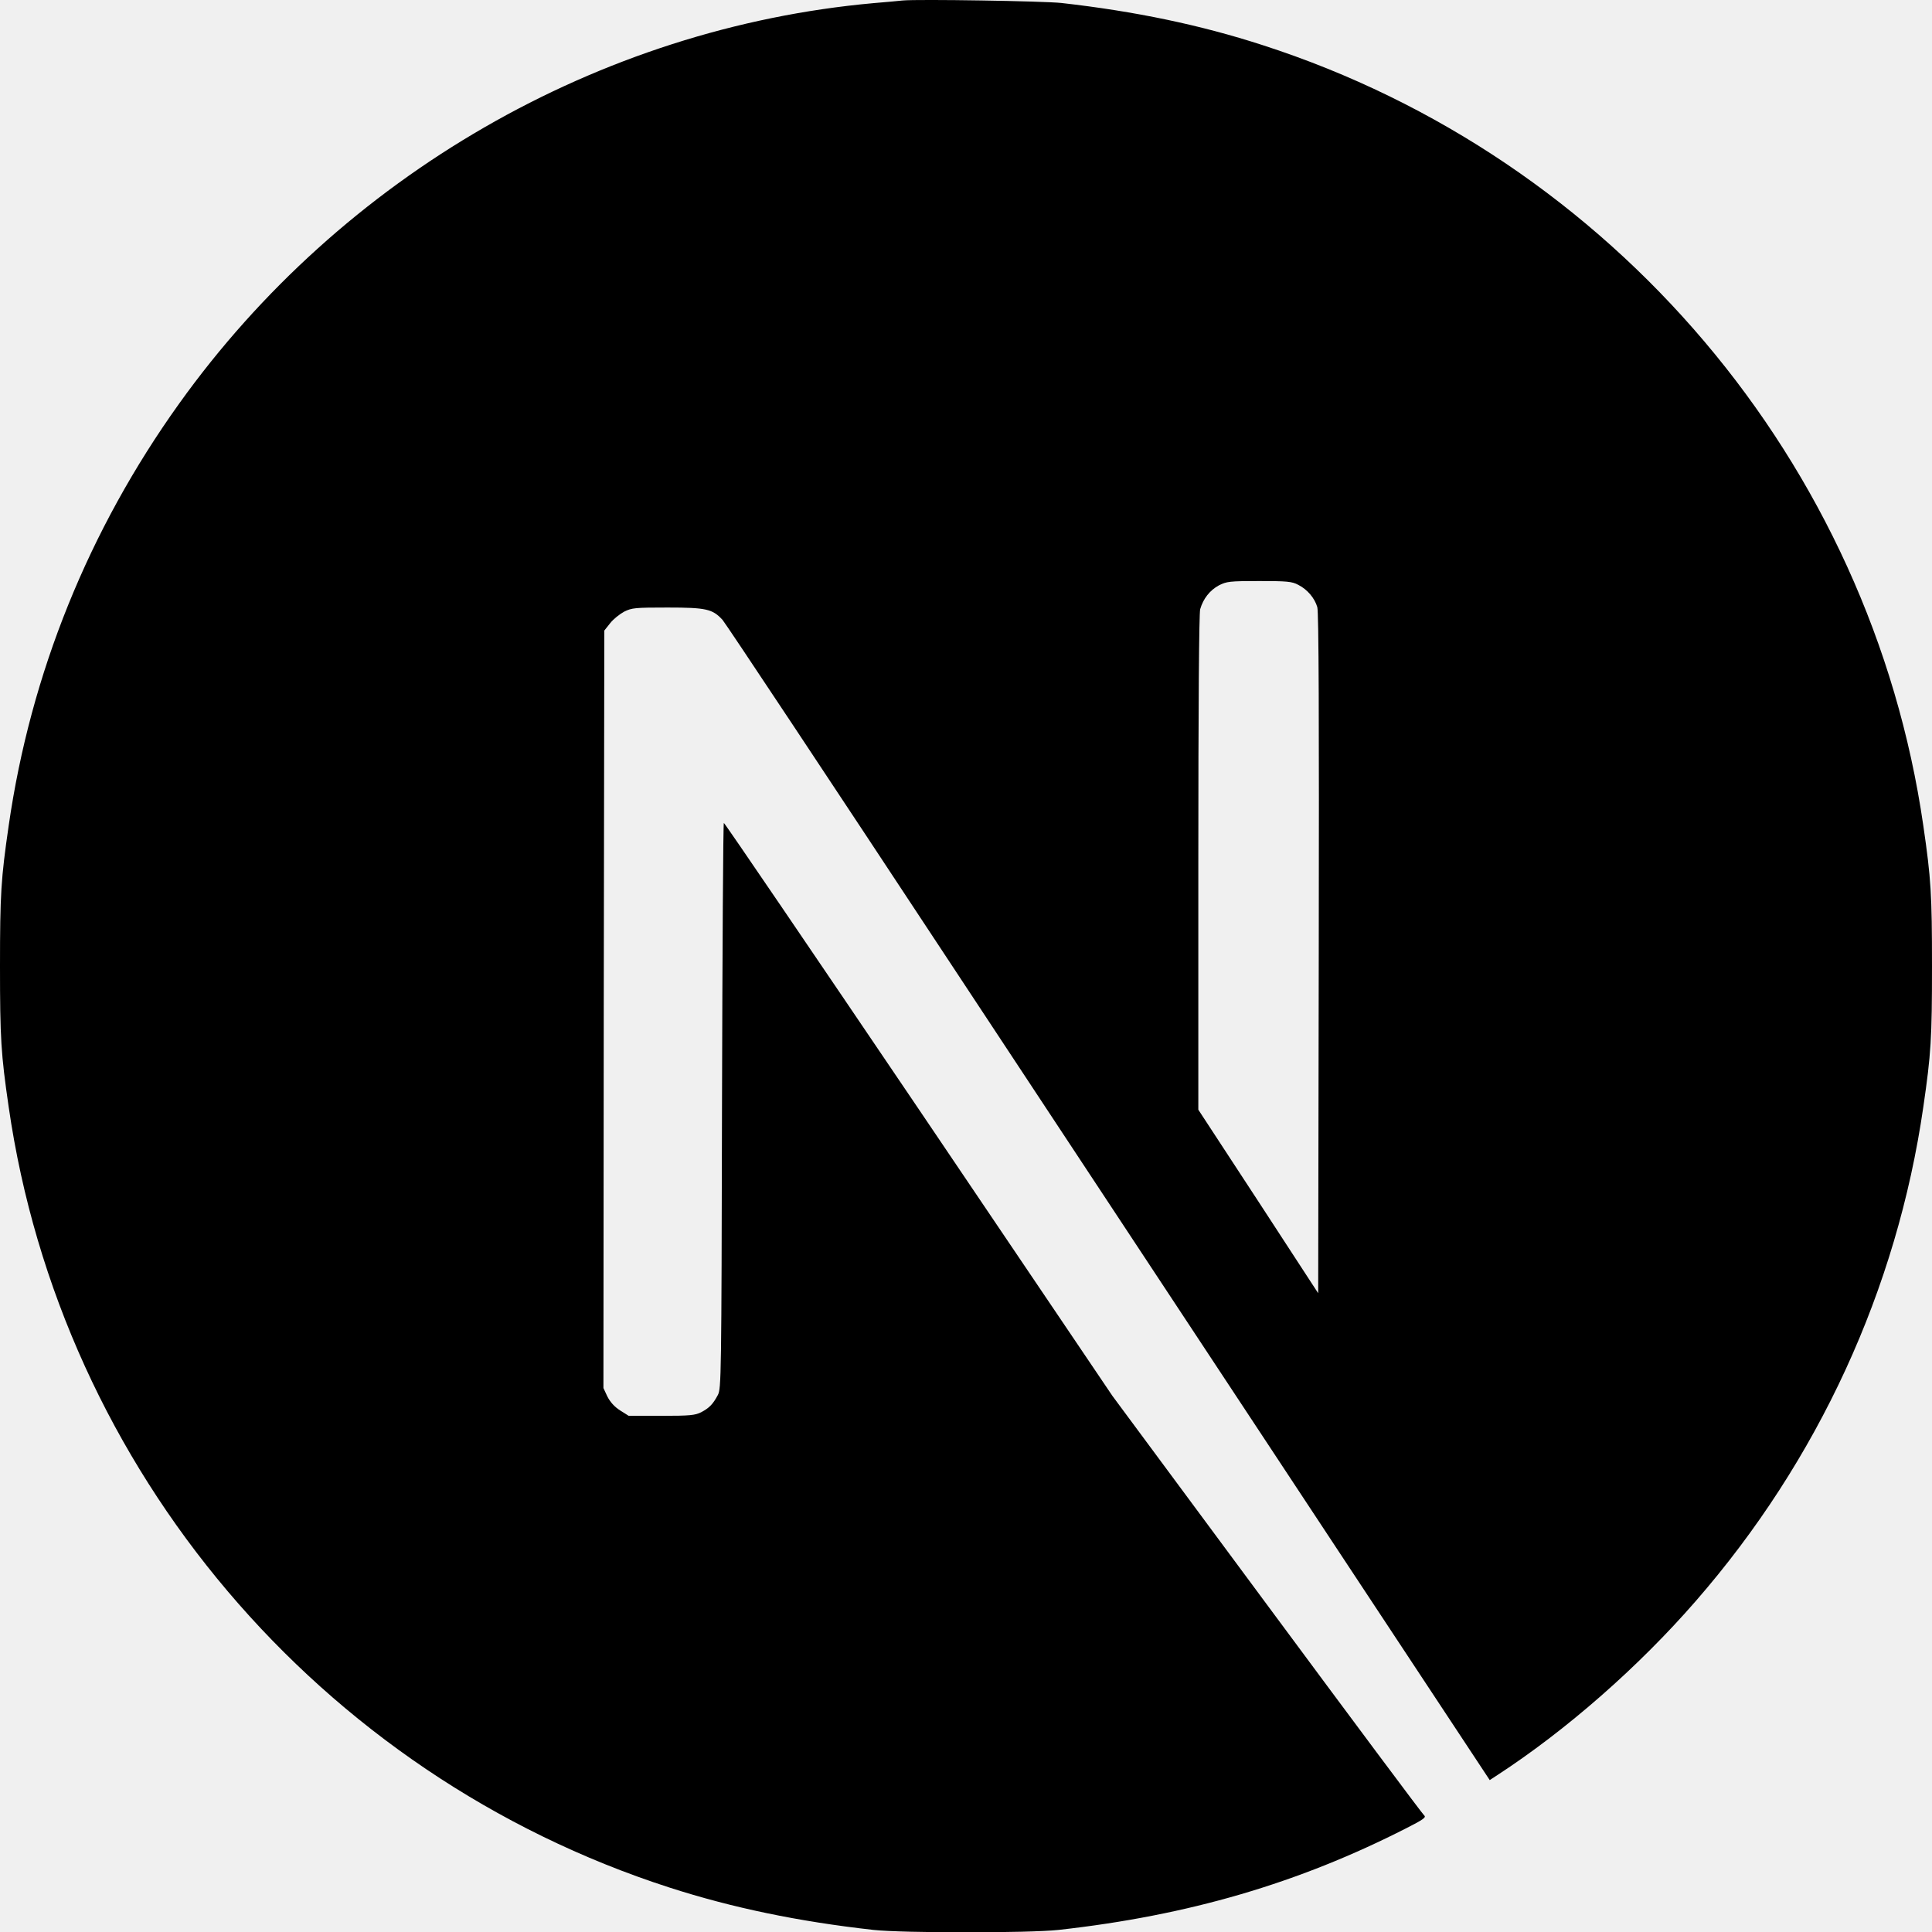
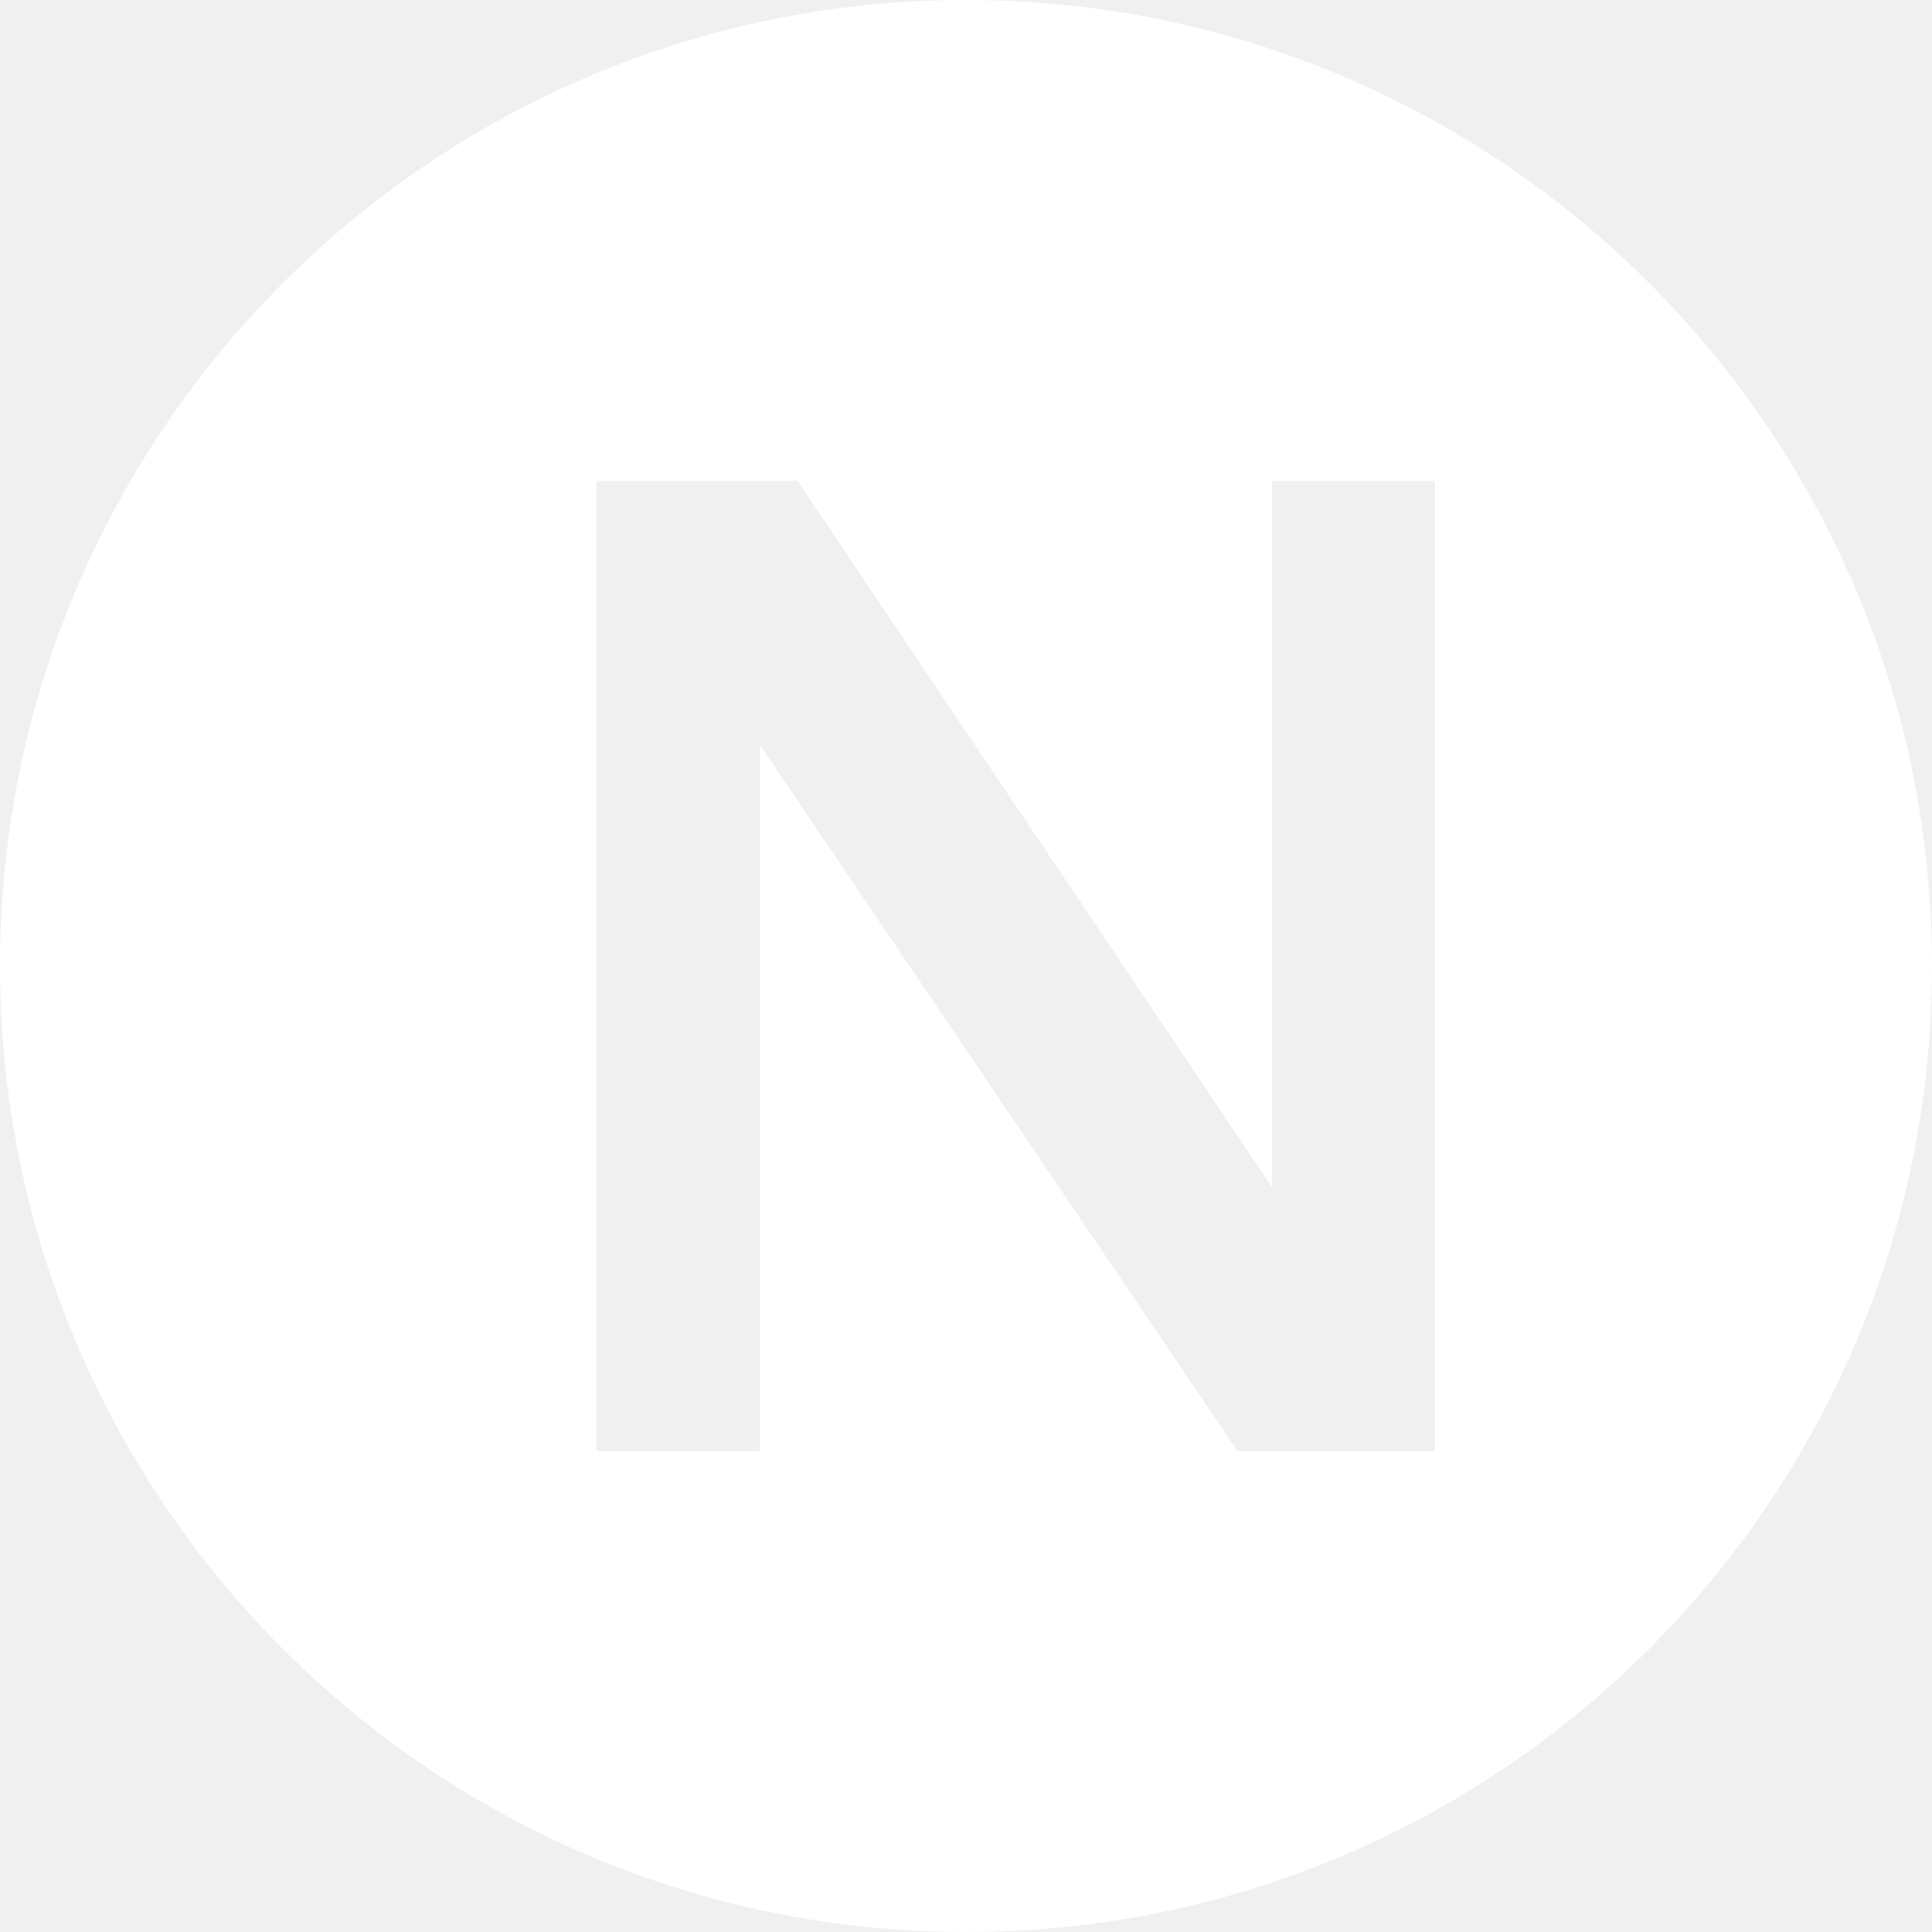
- <svg xmlns="http://www.w3.org/2000/svg" width="800px" height="800px" viewBox="0 0 24 24" fill="none">
-   <g clip-path="url(#clip0)">
-     <path d="M11.214 0.006C11.162 0.011 10.998 0.028 10.85 0.039C7.442 0.347 4.249 2.186 2.226 5.013C1.1 6.585 0.38 8.368 0.108 10.256C0.012 10.916 0 11.11 0 12.004C0 12.898 0.012 13.093 0.108 13.752C0.76 18.259 3.967 22.045 8.317 23.448C9.096 23.699 9.917 23.87 10.85 23.974C11.214 24.014 12.786 24.014 13.15 23.974C14.761 23.795 16.127 23.396 17.473 22.709C17.68 22.604 17.72 22.575 17.692 22.552C17.673 22.538 16.793 21.358 15.737 19.931L13.818 17.339L11.414 13.78C10.09 11.823 9.002 10.223 8.992 10.223C8.983 10.221 8.974 11.802 8.969 13.733C8.962 17.114 8.96 17.25 8.917 17.33C8.856 17.445 8.809 17.491 8.711 17.543C8.636 17.581 8.57 17.588 8.216 17.588H7.81L7.702 17.52C7.632 17.475 7.58 17.416 7.545 17.348L7.496 17.243L7.5 12.539L7.507 7.833L7.58 7.741C7.618 7.692 7.697 7.629 7.754 7.598C7.85 7.551 7.887 7.547 8.293 7.547C8.772 7.547 8.852 7.565 8.976 7.701C9.011 7.739 10.313 9.7 11.871 12.063C13.429 14.425 15.559 17.651 16.605 19.235L18.506 22.113L18.602 22.05C19.453 21.496 20.354 20.708 21.067 19.887C22.585 18.144 23.564 16.018 23.892 13.752C23.988 13.093 24 12.898 24 12.004C24 11.11 23.988 10.916 23.892 10.256C23.24 5.75 20.033 1.963 15.683 0.56C14.916 0.311 14.1 0.14 13.185 0.037C12.96 0.013 11.409 -0.012 11.214 0.006ZM16.127 7.265C16.239 7.321 16.331 7.429 16.364 7.542C16.382 7.603 16.387 8.907 16.382 11.847L16.375 16.065L15.632 14.925L14.886 13.785V10.719C14.886 8.736 14.895 7.622 14.909 7.568C14.947 7.436 15.029 7.333 15.141 7.272C15.238 7.223 15.273 7.218 15.641 7.218C15.988 7.218 16.049 7.223 16.127 7.265Z" fill="#000000" />
-   </g>
-   <defs>
-     <clipPath id="clip0">
-       <rect width="24" height="24" fill="white" />
-     </clipPath>
-   </defs>
+ <svg xmlns="http://www.w3.org/2000/svg" viewBox="0 0 180 180" fill="white">
+   <path d="M90 0C40.3 0 0 40.3 0 90s40.3 90 90 90 90-40.3 90-90S139.7 0 90 0zm25.3 135.2L70.8 69.4v65.8H55.6V44.8h18.7l44.2 65.8V44.8h15.2v90.4z" />
</svg>
